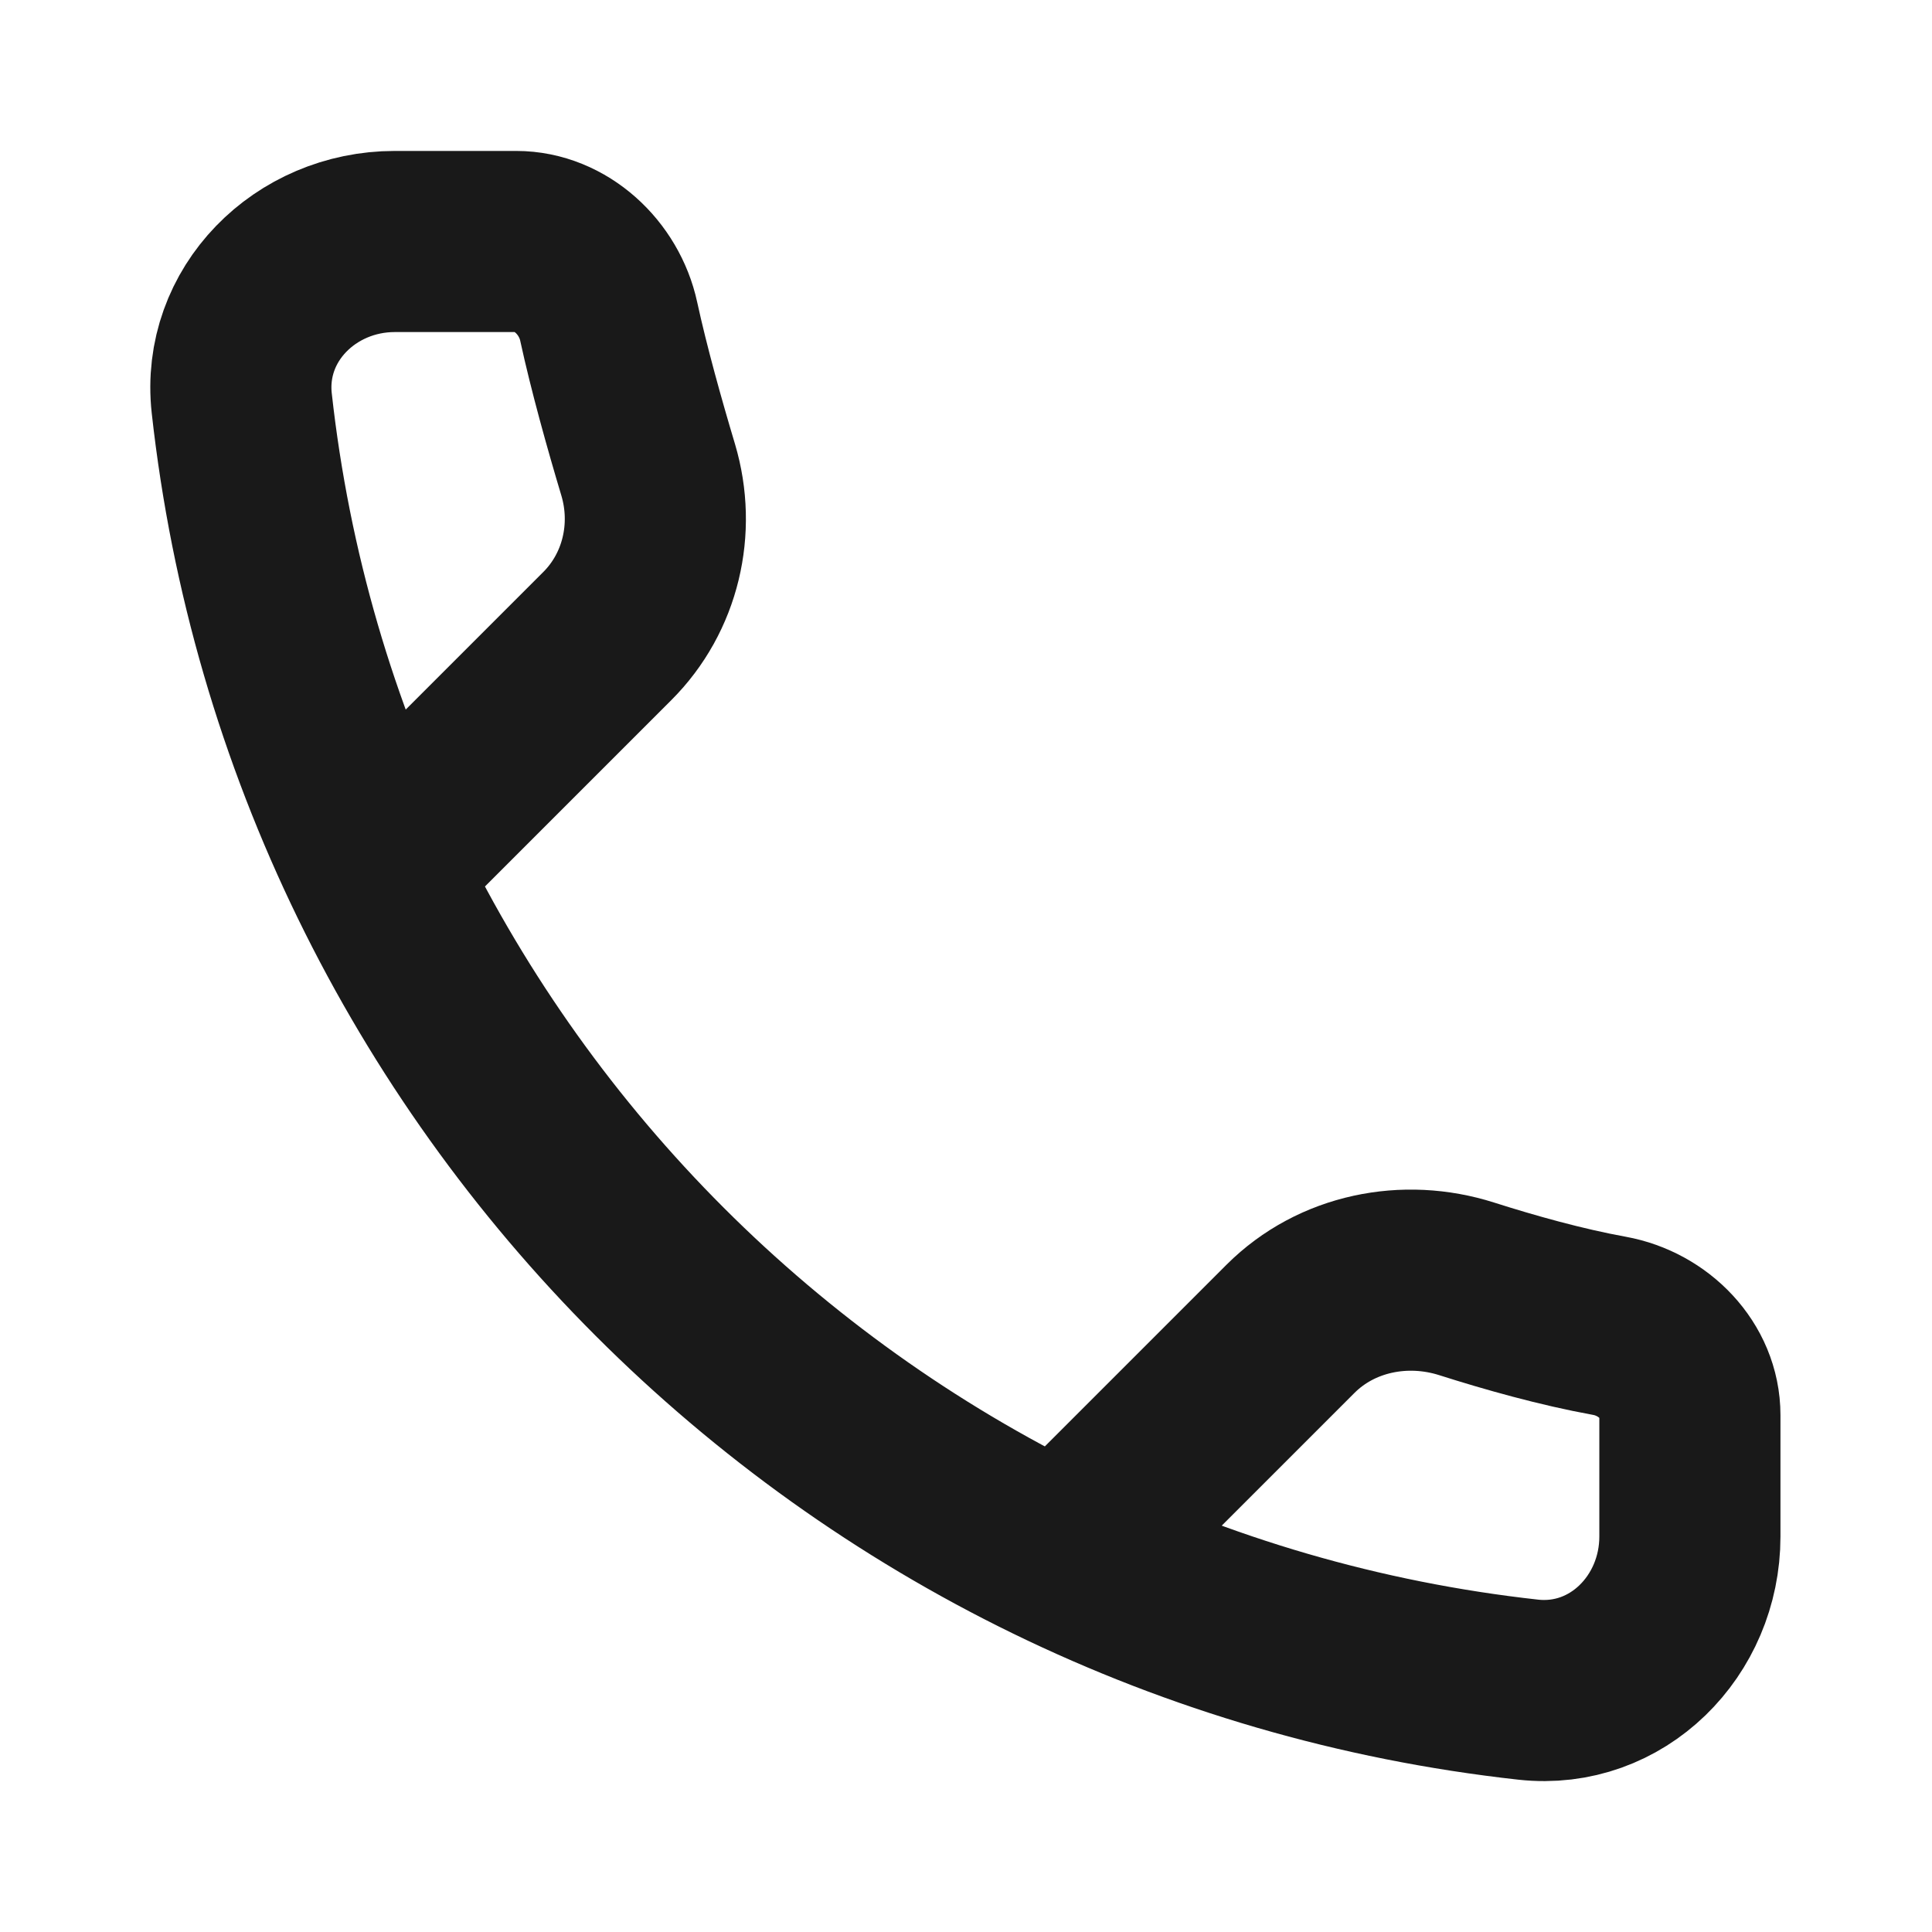
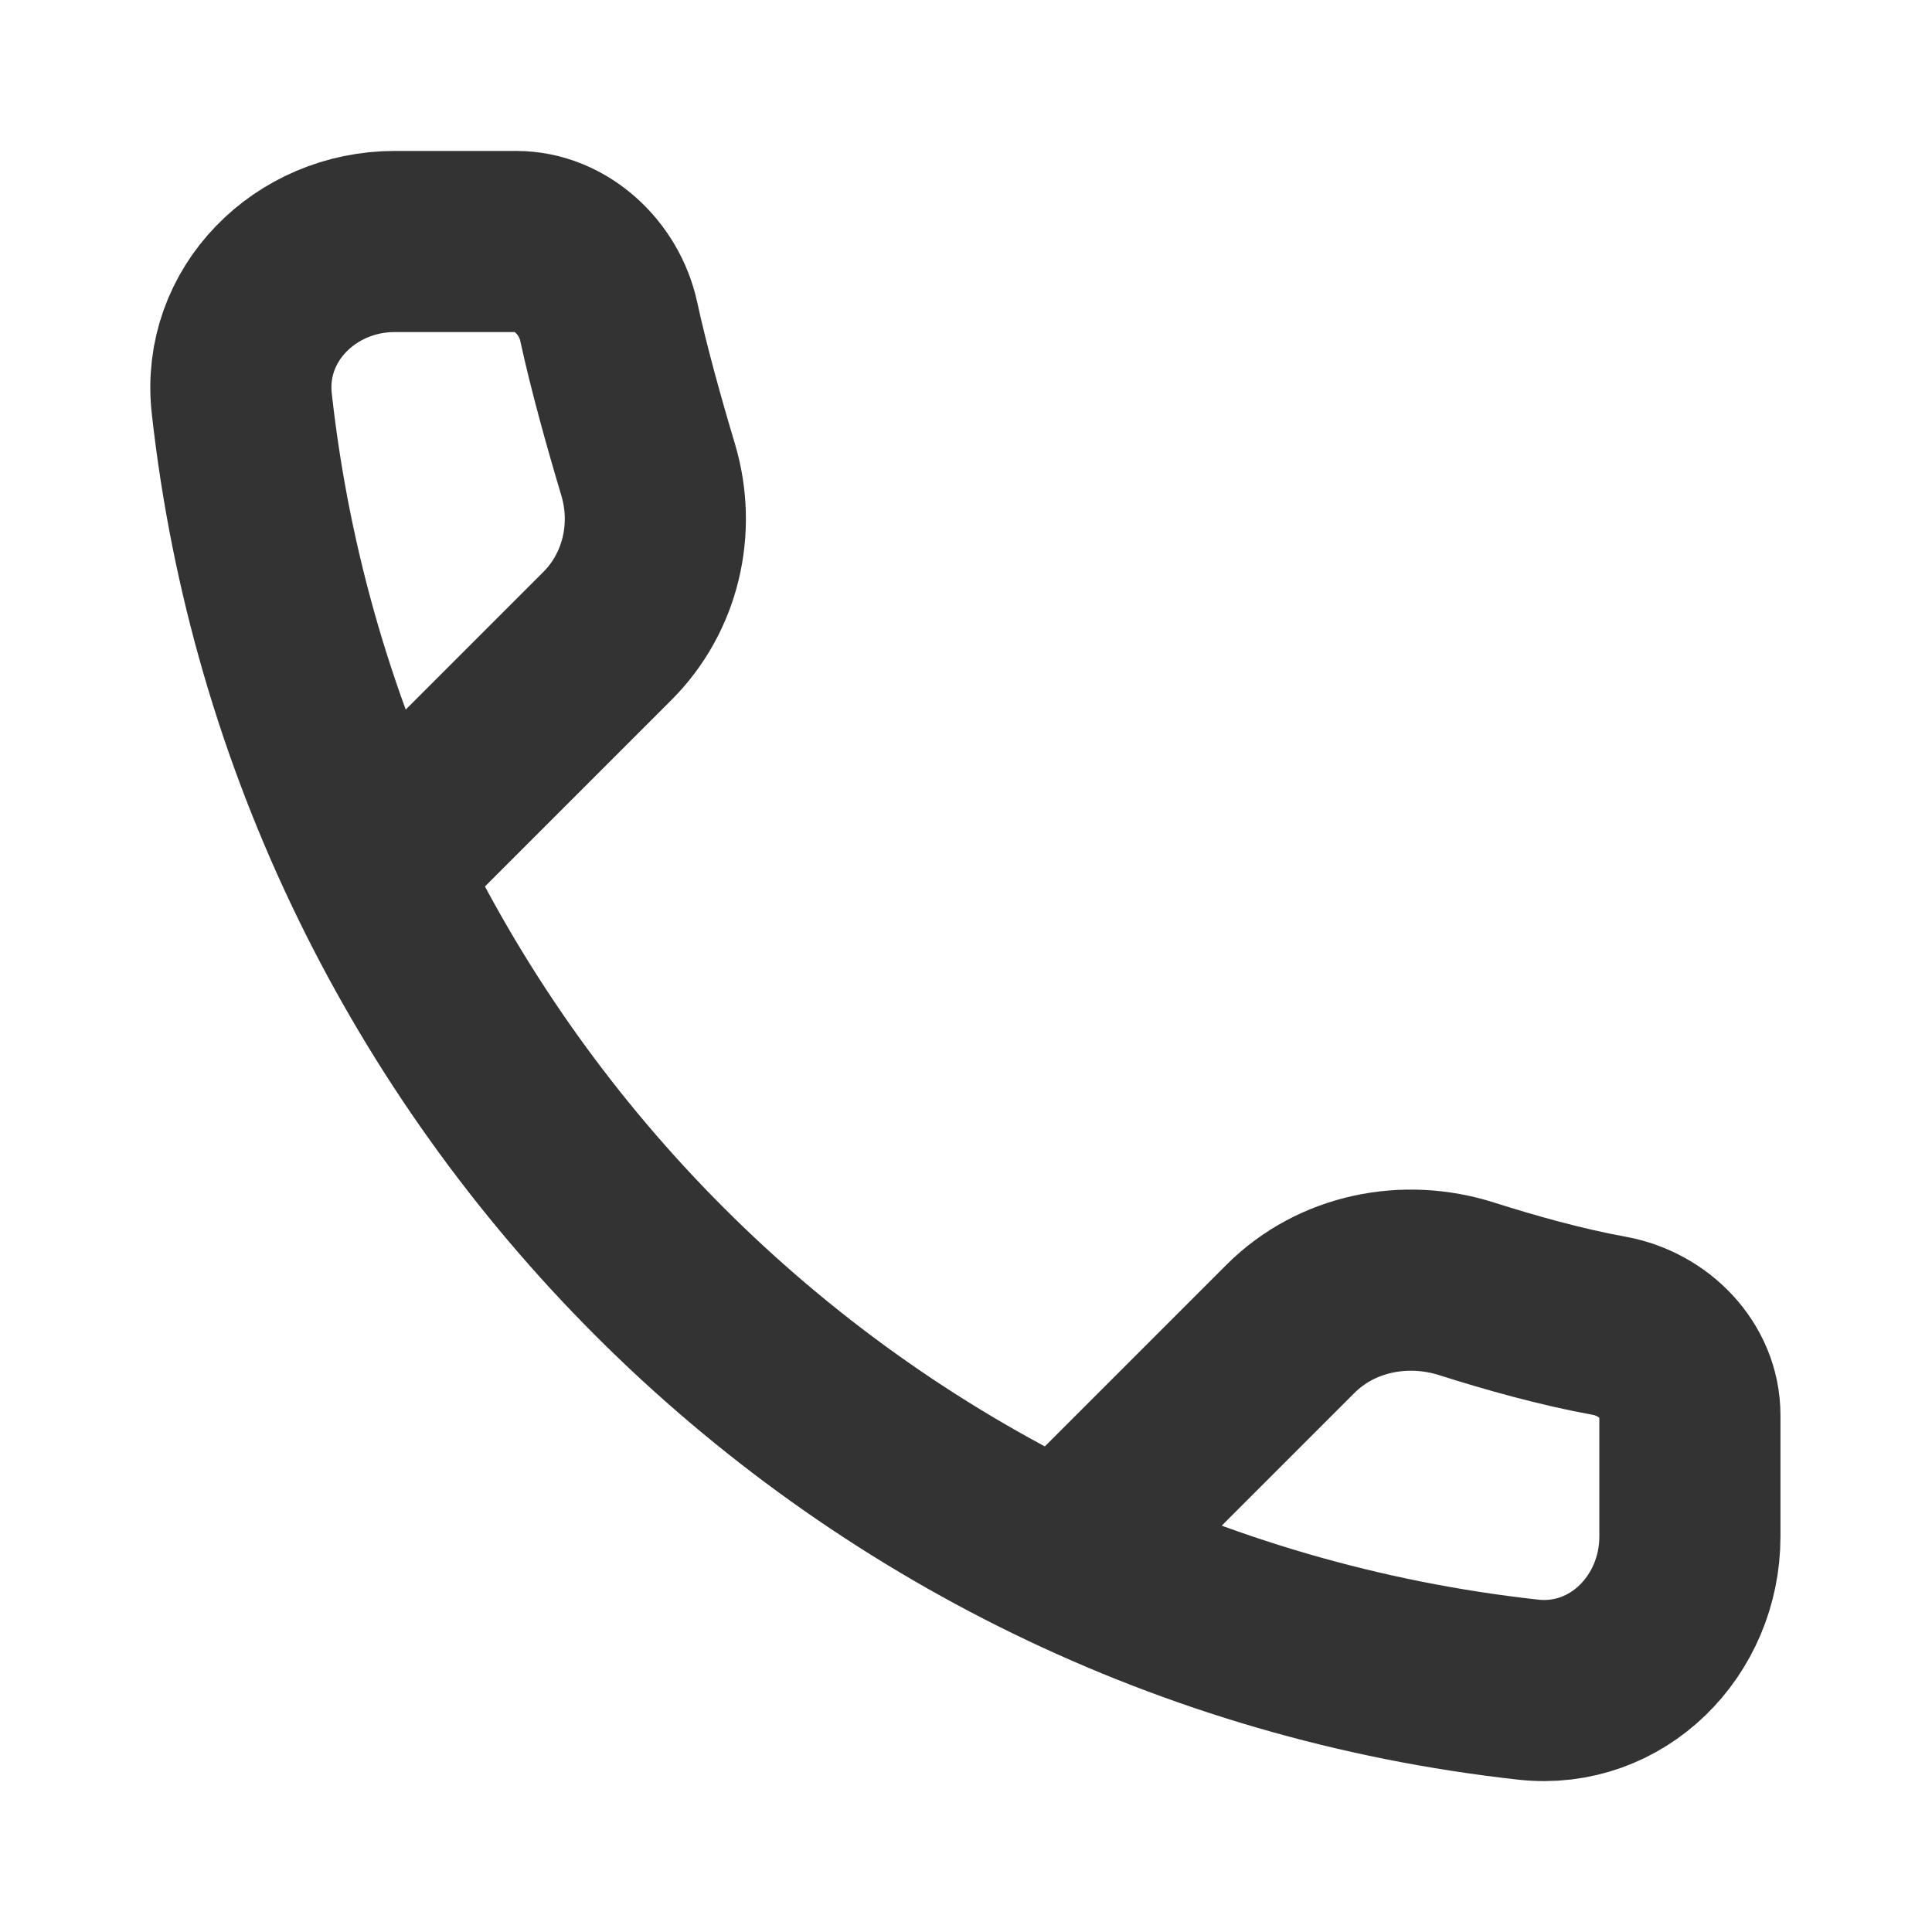
<svg xmlns="http://www.w3.org/2000/svg" width="16" height="16" viewBox="0 0 16 16" fill="none">
-   <path d="M3.269 7.028L5.03 5.267C5.389 4.908 5.513 4.378 5.368 3.891C5.254 3.511 5.126 3.053 5.041 2.662C4.963 2.3 4.645 2 4.275 2H3.269C2.529 2 1.921 2.603 2.002 3.339C2.62 8.933 7.062 13.375 12.656 13.993C13.392 14.074 13.995 13.466 13.995 12.725V11.72C13.995 11.35 13.693 11.046 13.329 10.98C12.927 10.907 12.502 10.787 12.147 10.674C11.636 10.511 11.068 10.625 10.688 11.004L8.967 12.725" stroke-width="1.5" stroke-linecap="round" stroke-linejoin="round" stroke="black" stroke-opacity="0.9" />
+   <path d="M3.269 7.028L5.03 5.267C5.389 4.908 5.513 4.378 5.368 3.891C5.254 3.511 5.126 3.053 5.041 2.662C4.963 2.3 4.645 2 4.275 2H3.269C2.529 2 1.921 2.603 2.002 3.339C2.62 8.933 7.062 13.375 12.656 13.993C13.392 14.074 13.995 13.466 13.995 12.725V11.72C13.995 11.35 13.693 11.046 13.329 10.98C12.927 10.907 12.502 10.787 12.147 10.674C11.636 10.511 11.068 10.625 10.688 11.004L8.967 12.725" stroke="black" stroke-opacity="0.8" stroke-width="1.5" stroke-linecap="round" stroke-linejoin="round" />
</svg>
